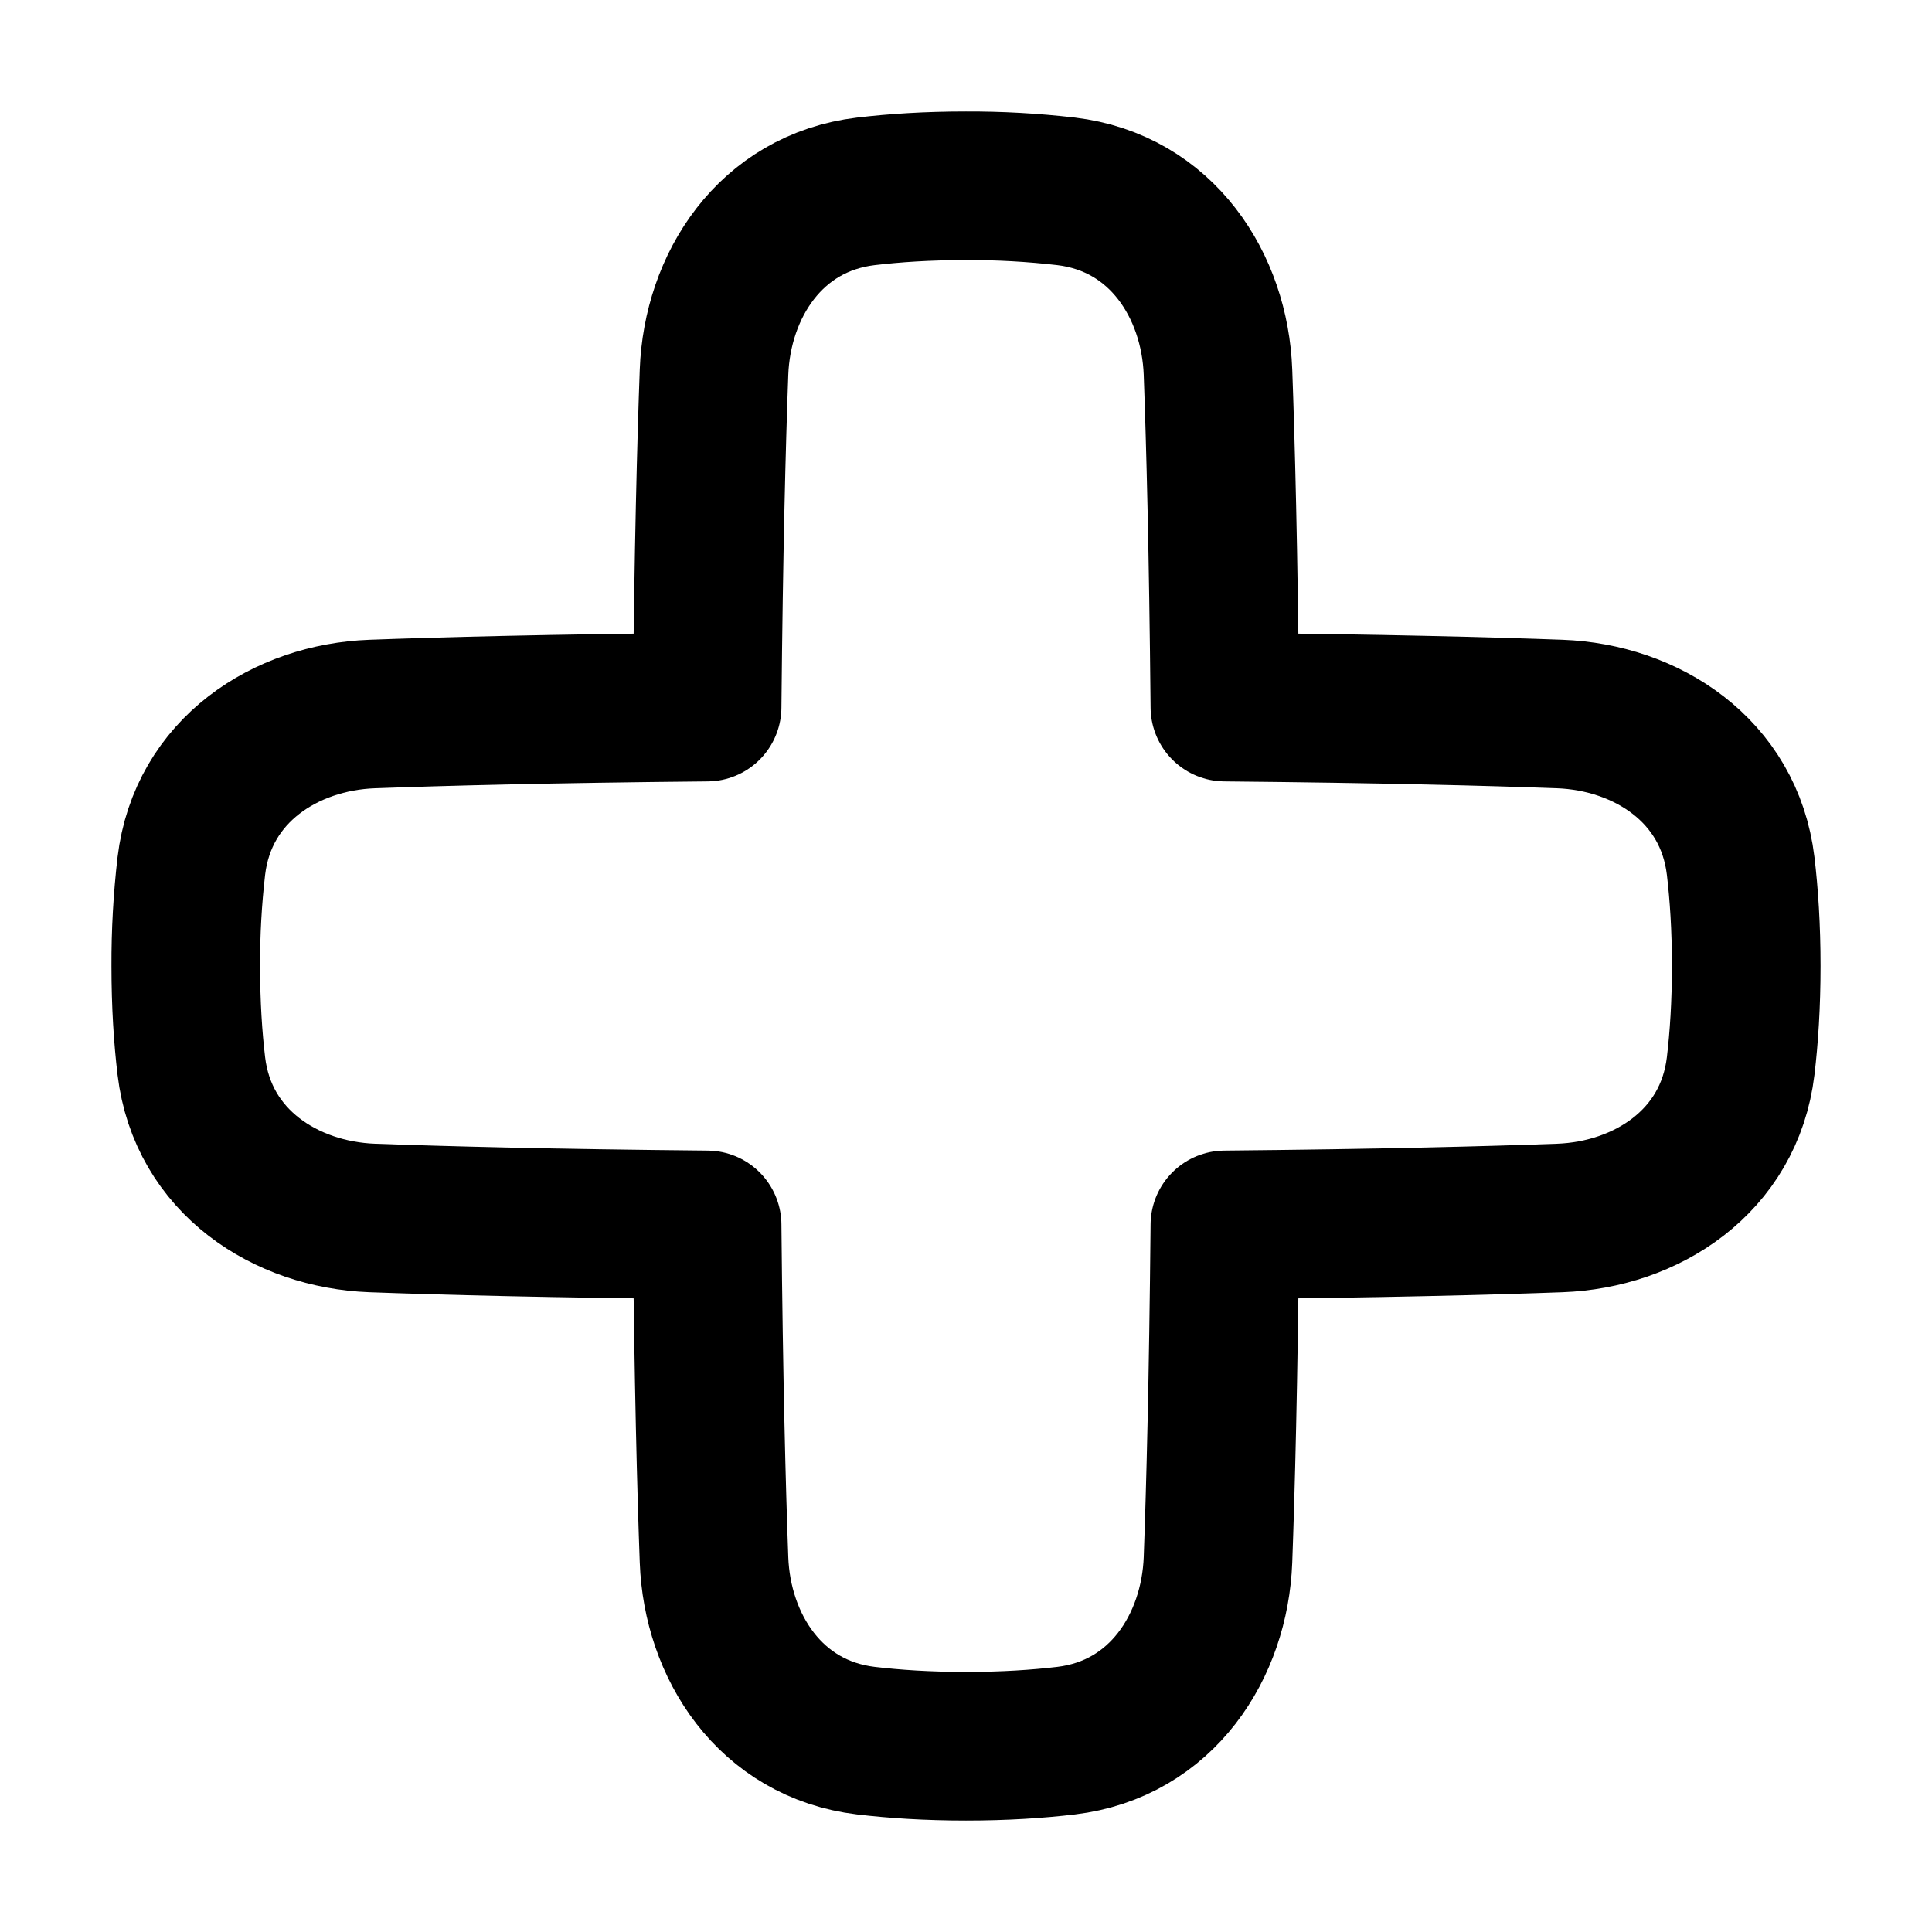
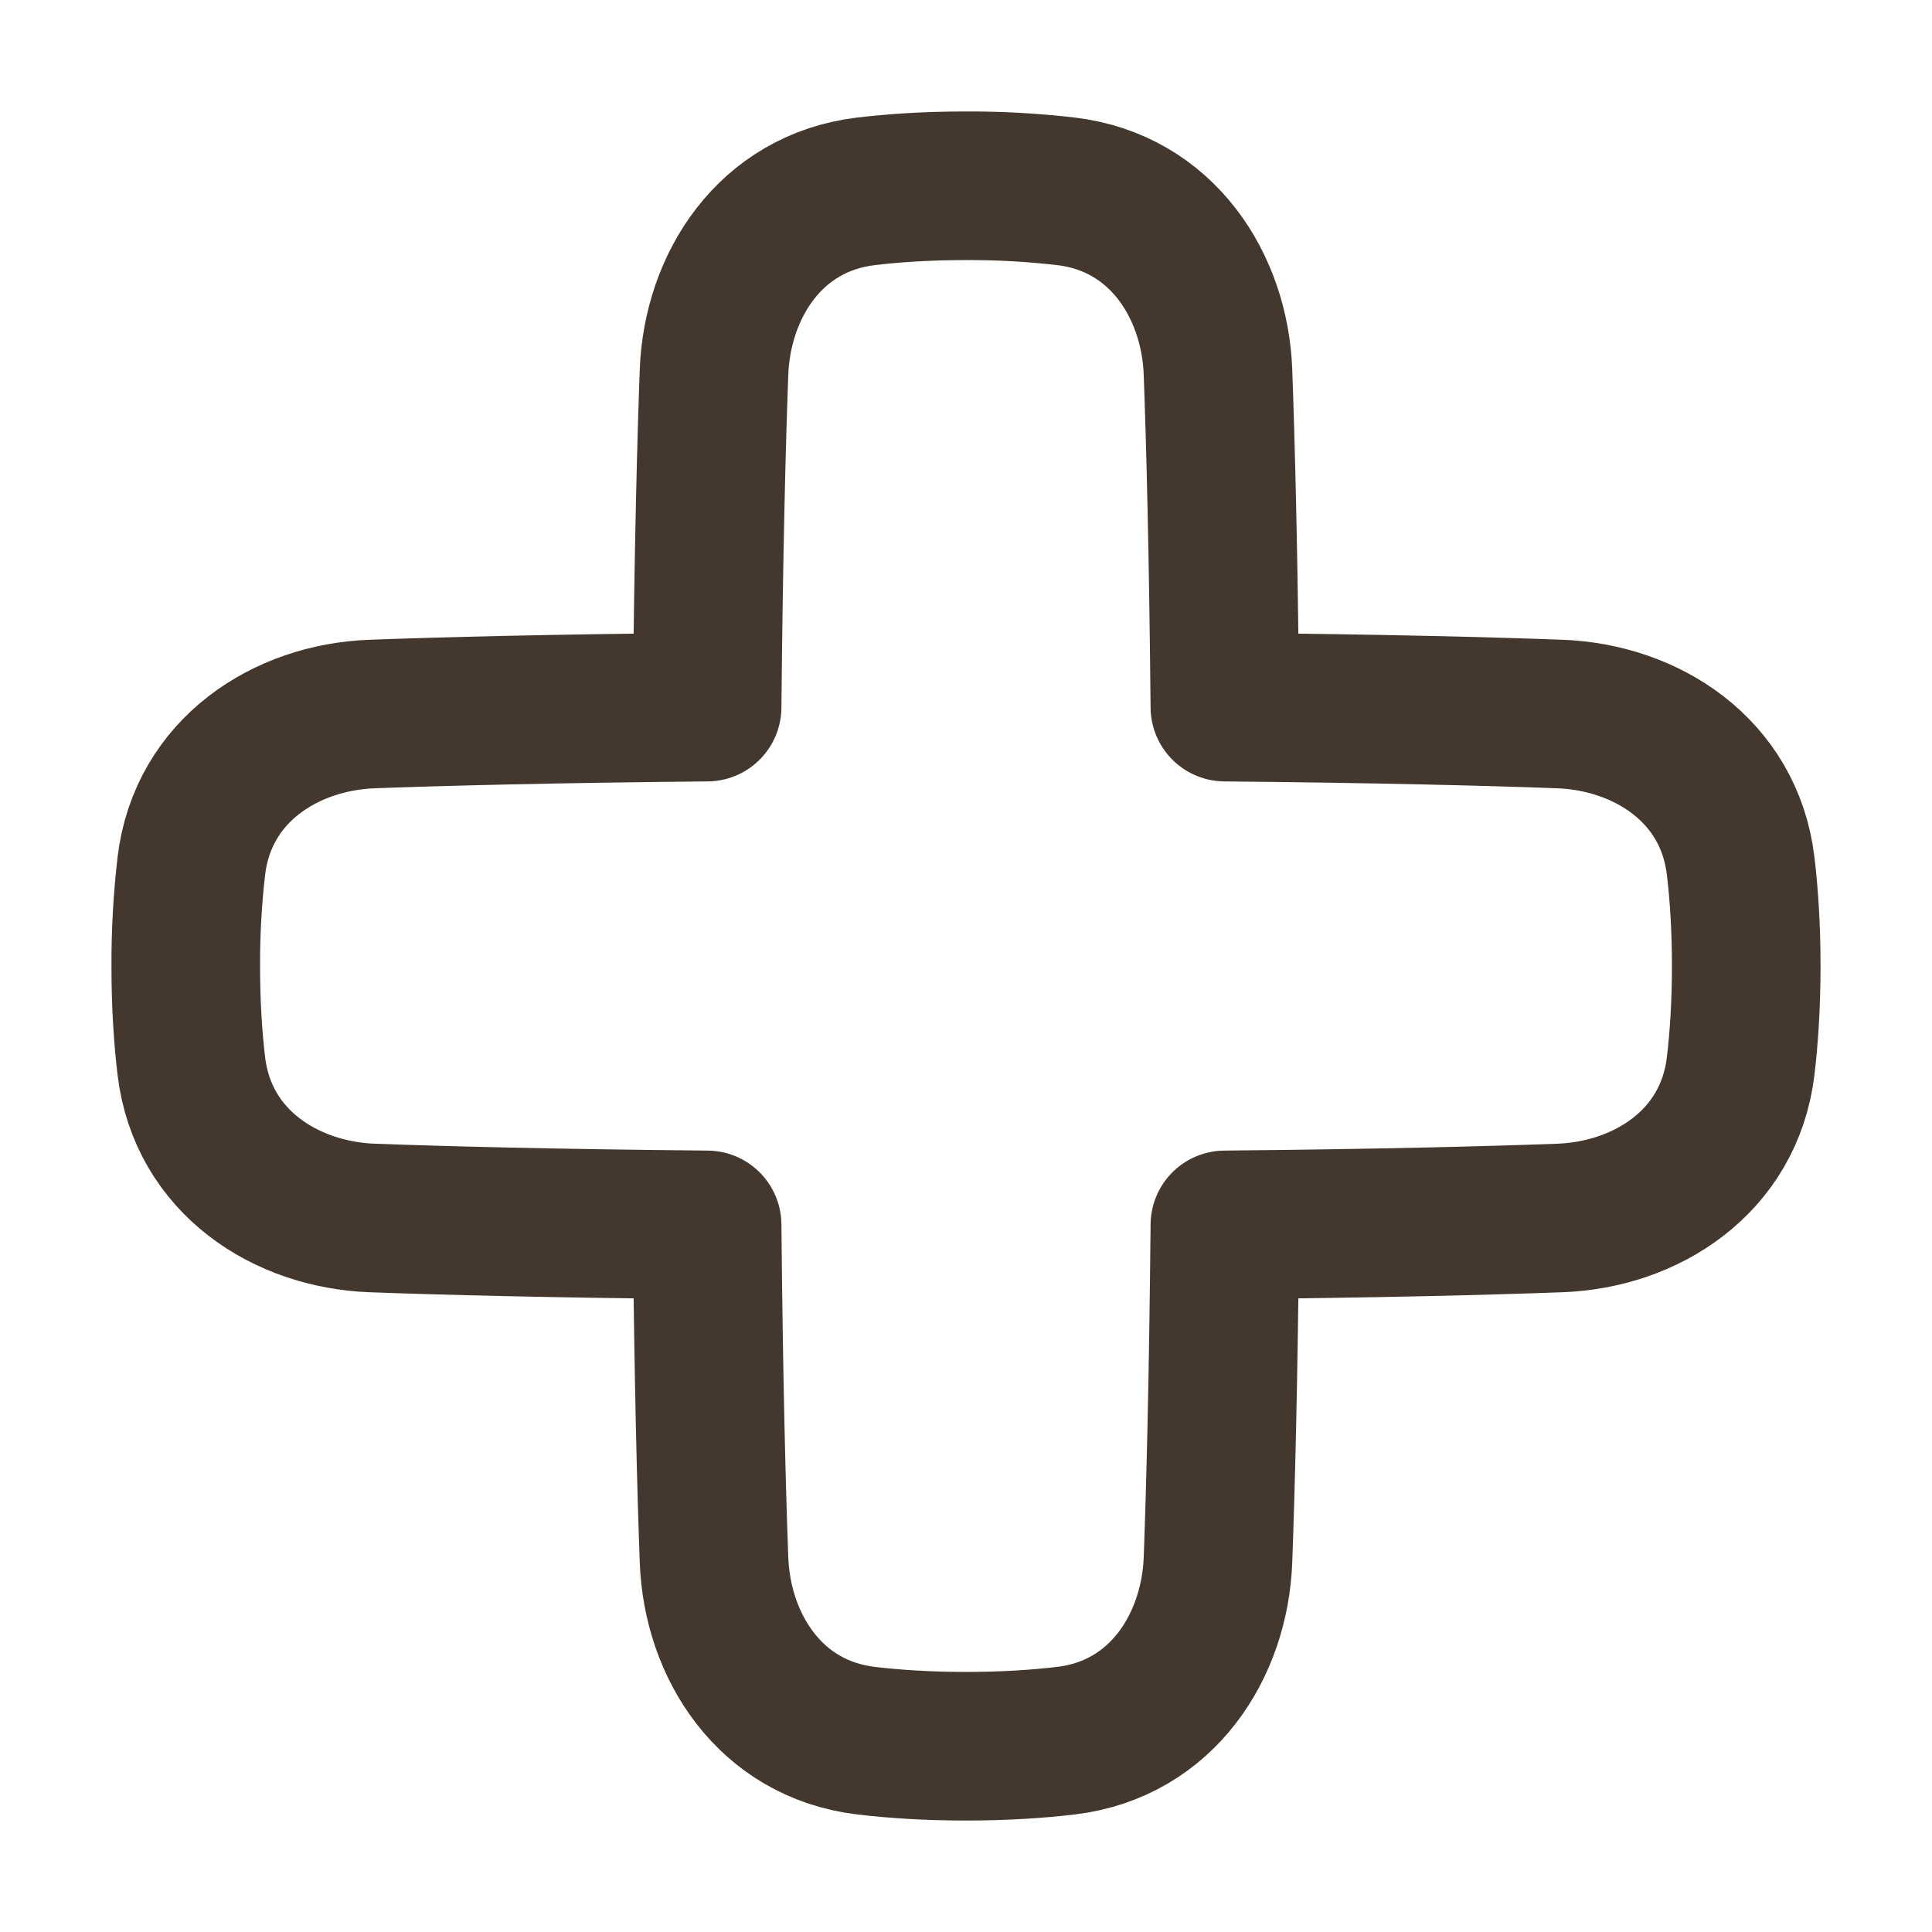
- <svg xmlns="http://www.w3.org/2000/svg" fill="none" stroke="#000000" stroke-width="2" stroke-linecap="round" stroke-linejoin="round" viewBox="23 23 26 26" id="Plus--Streamline-Plump">
+ <svg xmlns="http://www.w3.org/2000/svg" fill="none" stroke="#44382E" stroke-width="2" stroke-linecap="round" stroke-linejoin="round" viewBox="23 23 26 26" id="Plus--Streamline-Plump">
  <path id="Union_4" d="M36 25.5c-0.521 0 -0.968 0.03 -1.347 0.075 -1.292 0.155 -2 1.275 -2.044 2.432 -0.035 0.953 -0.073 2.399 -0.093 4.509 -2.11 0.02 -3.556 0.058 -4.509 0.093 -1.157 0.043 -2.277 0.752 -2.432 2.044A11.33 11.33 0 0 0 25.5 36c0 0.521 0.03 0.968 0.075 1.347 0.155 1.292 1.275 2 2.432 2.044 0.953 0.035 2.399 0.073 4.509 0.093 0.02 2.11 0.058 3.556 0.093 4.509 0.043 1.157 0.752 2.277 2.044 2.432 0.379 0.045 0.826 0.075 1.347 0.075s0.968 -0.03 1.347 -0.075c1.292 -0.155 2 -1.275 2.044 -2.432 0.035 -0.953 0.073 -2.399 0.093 -4.509 2.11 -0.02 3.556 -0.058 4.509 -0.093 1.157 -0.043 2.277 -0.752 2.432 -2.044 0.045 -0.379 0.075 -0.826 0.075 -1.347s-0.03 -0.968 -0.075 -1.347c-0.155 -1.292 -1.275 -2 -2.432 -2.044 -0.953 -0.035 -2.399 -0.073 -4.509 -0.093 -0.02 -2.11 -0.058 -3.556 -0.093 -4.509 -0.043 -1.157 -0.752 -2.277 -2.044 -2.432A11.33 11.33 0 0 0 36 25.5Z" />
</svg>
